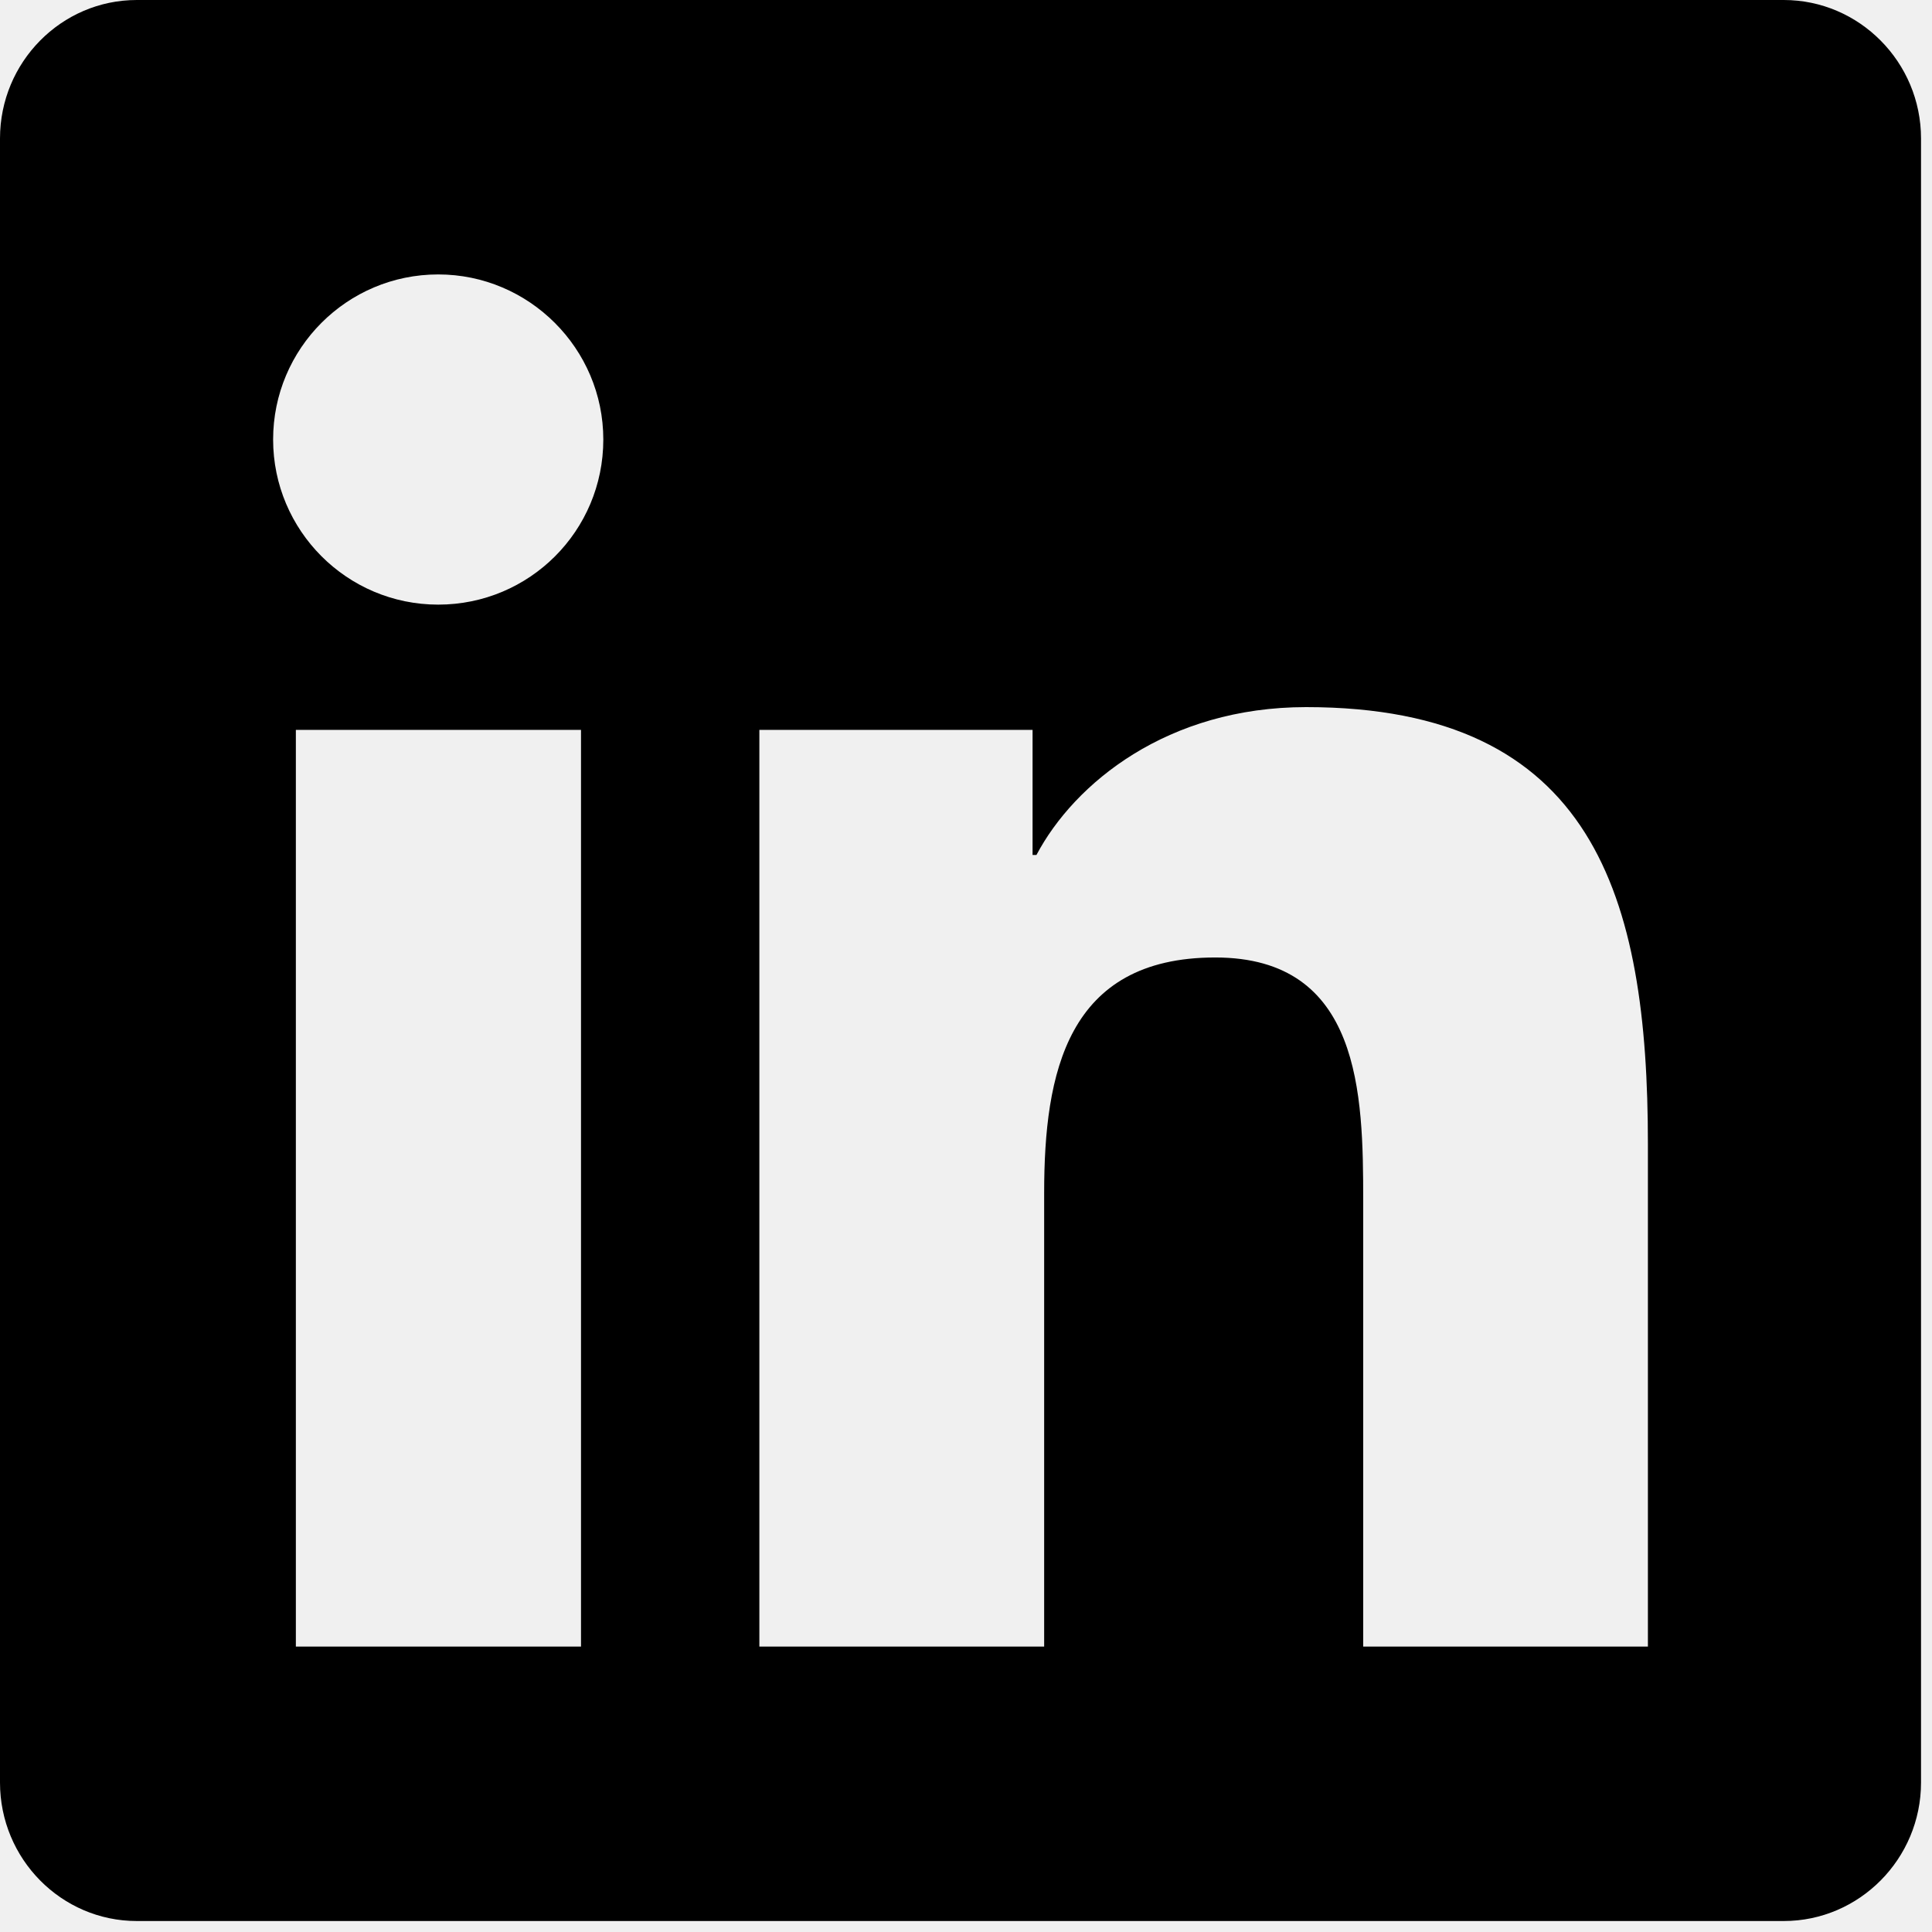
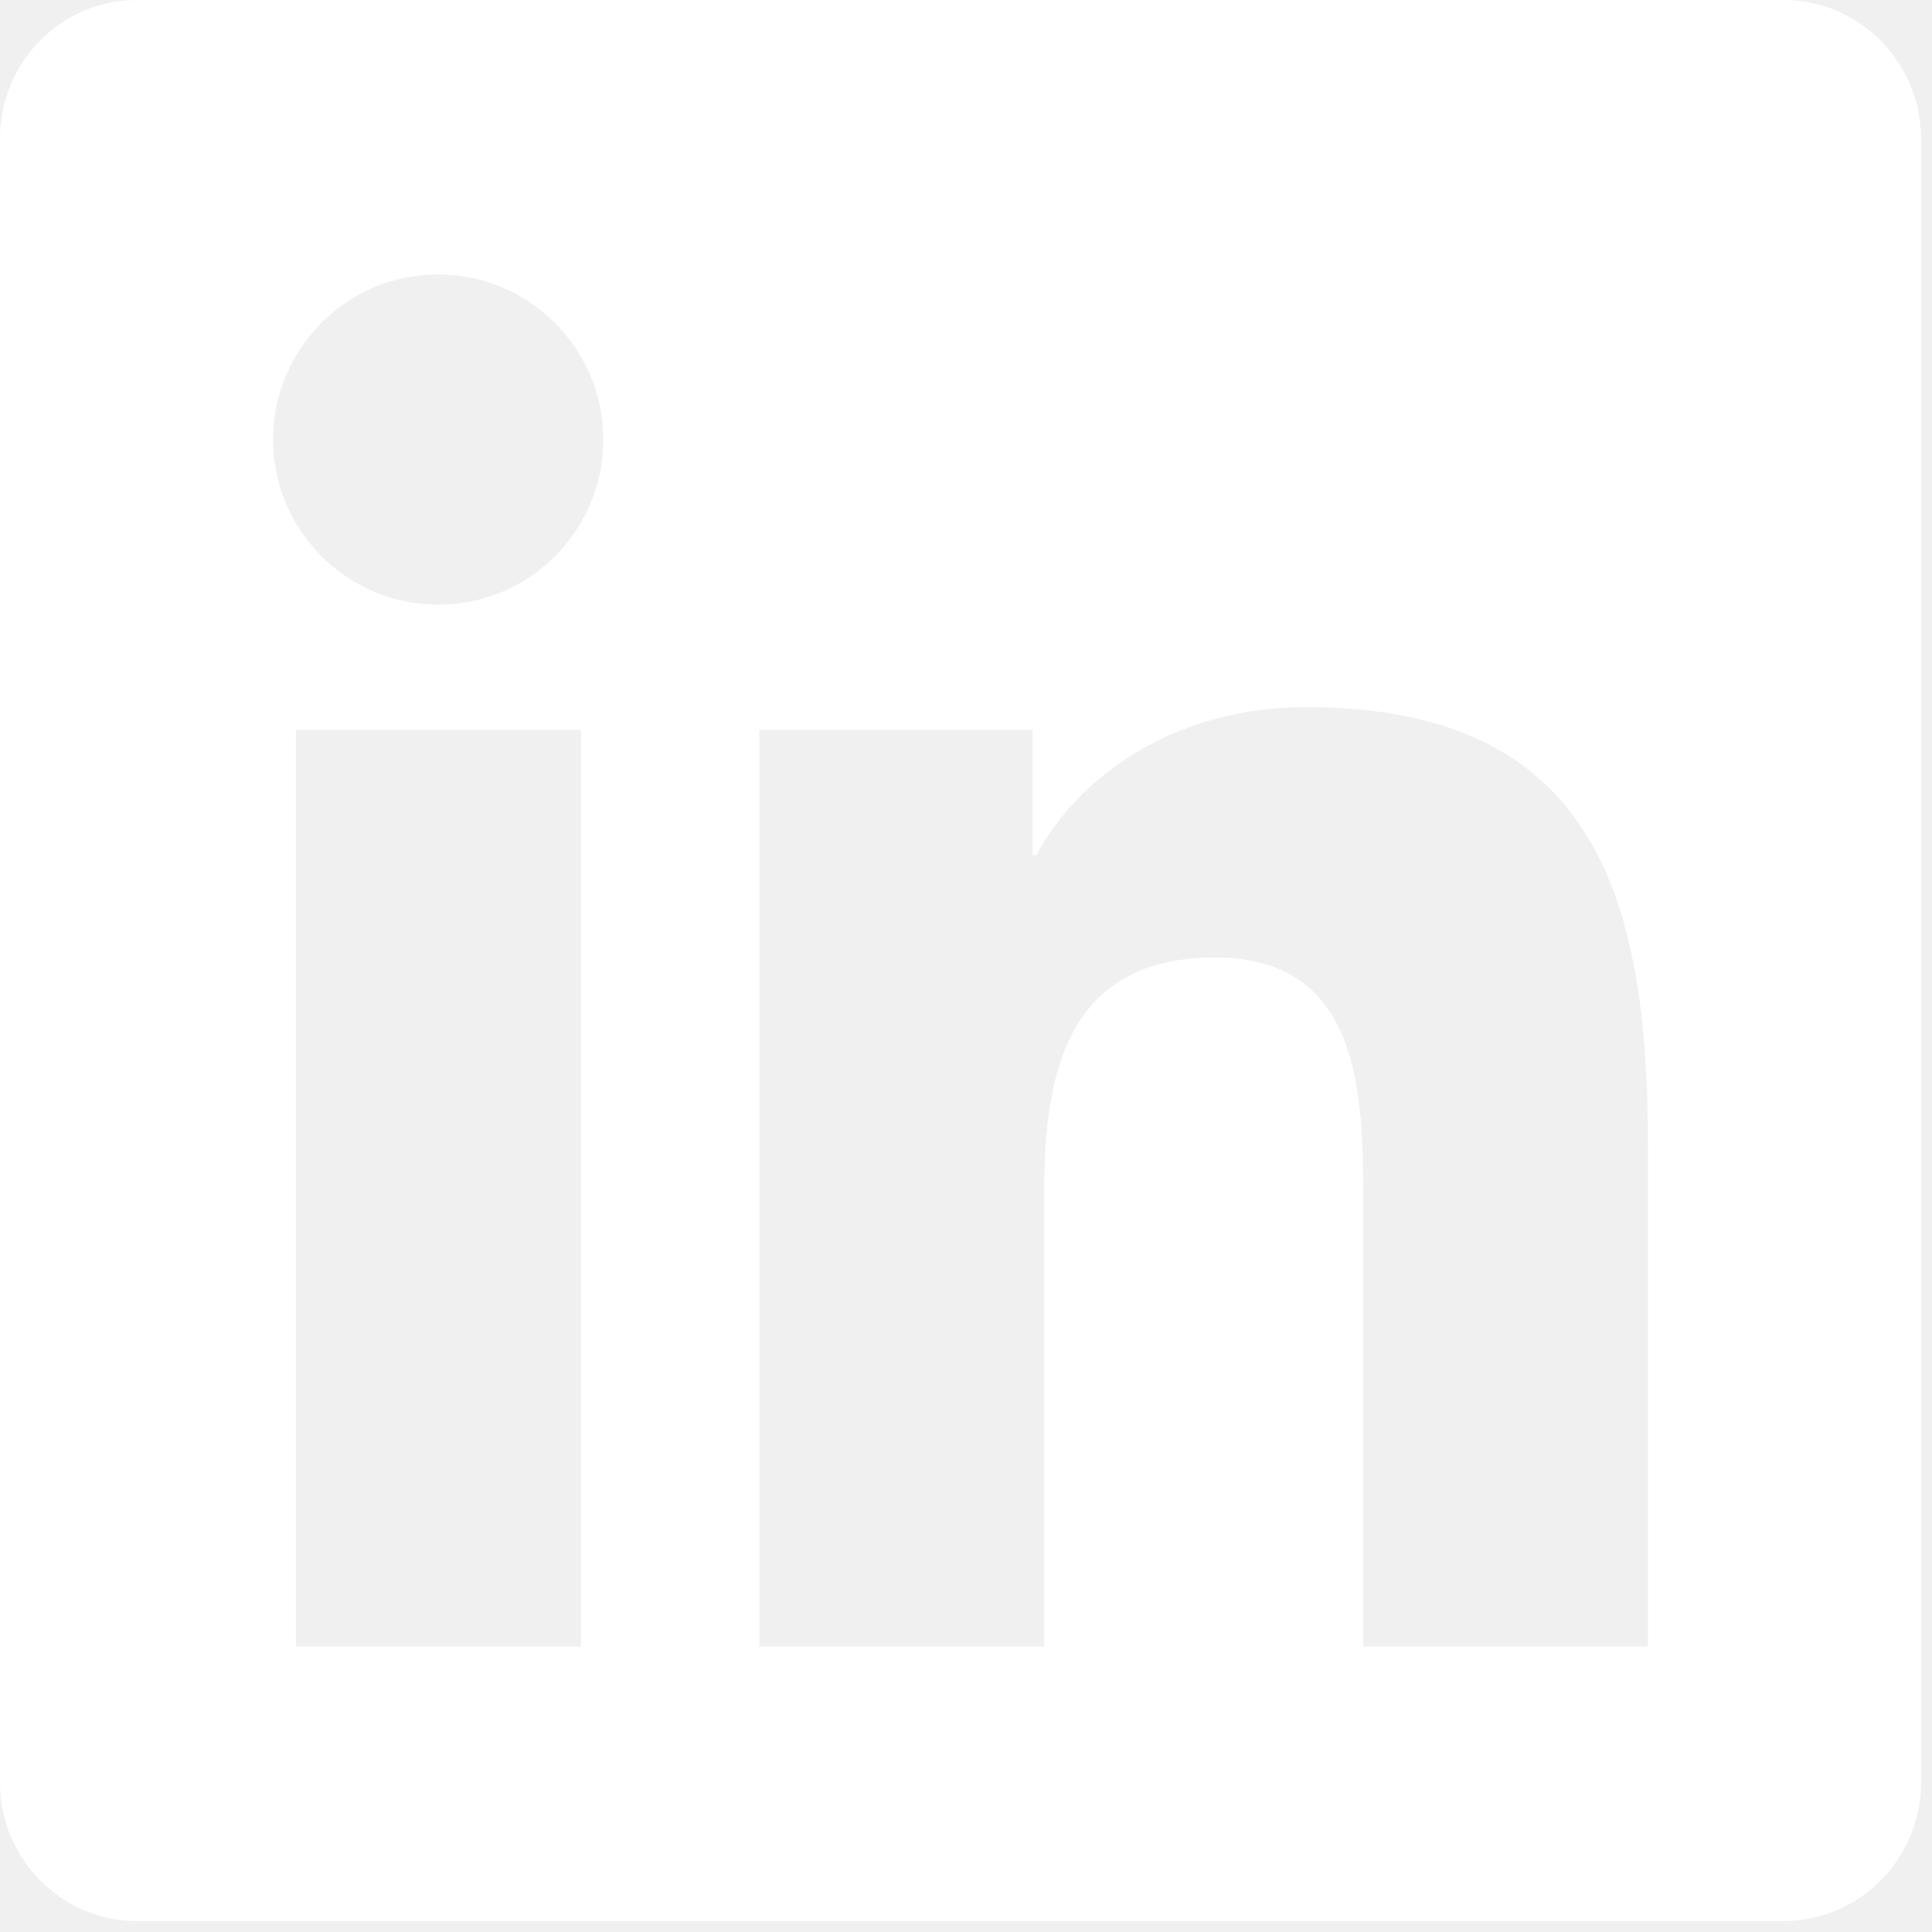
<svg xmlns="http://www.w3.org/2000/svg" width="22" height="22" viewBox="0 0 22 22" fill="none">
-   <path d="M20.312 0H1.558C0.698 0 0 0.708 0 1.577V20.298C0 21.167 0.698 21.875 1.558 21.875H20.312C21.172 21.875 21.875 21.167 21.875 20.298V1.577C21.875 0.708 21.172 0 20.312 0ZM6.611 18.75H3.369V8.311H6.616V18.75H6.611ZM4.99 6.885C3.95 6.885 3.11 6.04 3.11 5.005C3.11 3.97 3.95 3.125 4.99 3.125C6.025 3.125 6.87 3.97 6.87 5.005C6.87 6.045 6.03 6.885 4.99 6.885V6.885ZM18.765 18.75H15.523V13.672C15.523 12.461 15.498 10.903 13.838 10.903C12.148 10.903 11.89 12.222 11.89 13.584V18.75H8.647V8.311H11.758V9.736H11.802C12.236 8.916 13.296 8.052 14.873 8.052C18.154 8.052 18.765 10.215 18.765 13.027V18.75V18.75Z" fill="black" />
+   <path d="M20.312 0H1.558C0.698 0 0 0.708 0 1.577V20.298C0 21.167 0.698 21.875 1.558 21.875H20.312C21.172 21.875 21.875 21.167 21.875 20.298V1.577C21.875 0.708 21.172 0 20.312 0ZM6.611 18.75H3.369V8.311H6.616V18.75H6.611ZM4.99 6.885C3.95 6.885 3.11 6.04 3.11 5.005C3.11 3.97 3.95 3.125 4.99 3.125C6.025 3.125 6.87 3.97 6.87 5.005C6.87 6.045 6.03 6.885 4.99 6.885V6.885ZM18.765 18.75H15.523V13.672C15.523 12.461 15.498 10.903 13.838 10.903C12.148 10.903 11.89 12.222 11.89 13.584V18.75H8.647V8.311H11.758V9.736H11.802C12.236 8.916 13.296 8.052 14.873 8.052C18.154 8.052 18.765 10.215 18.765 13.027V18.75V18.75Z" fill="white" />
</svg>
